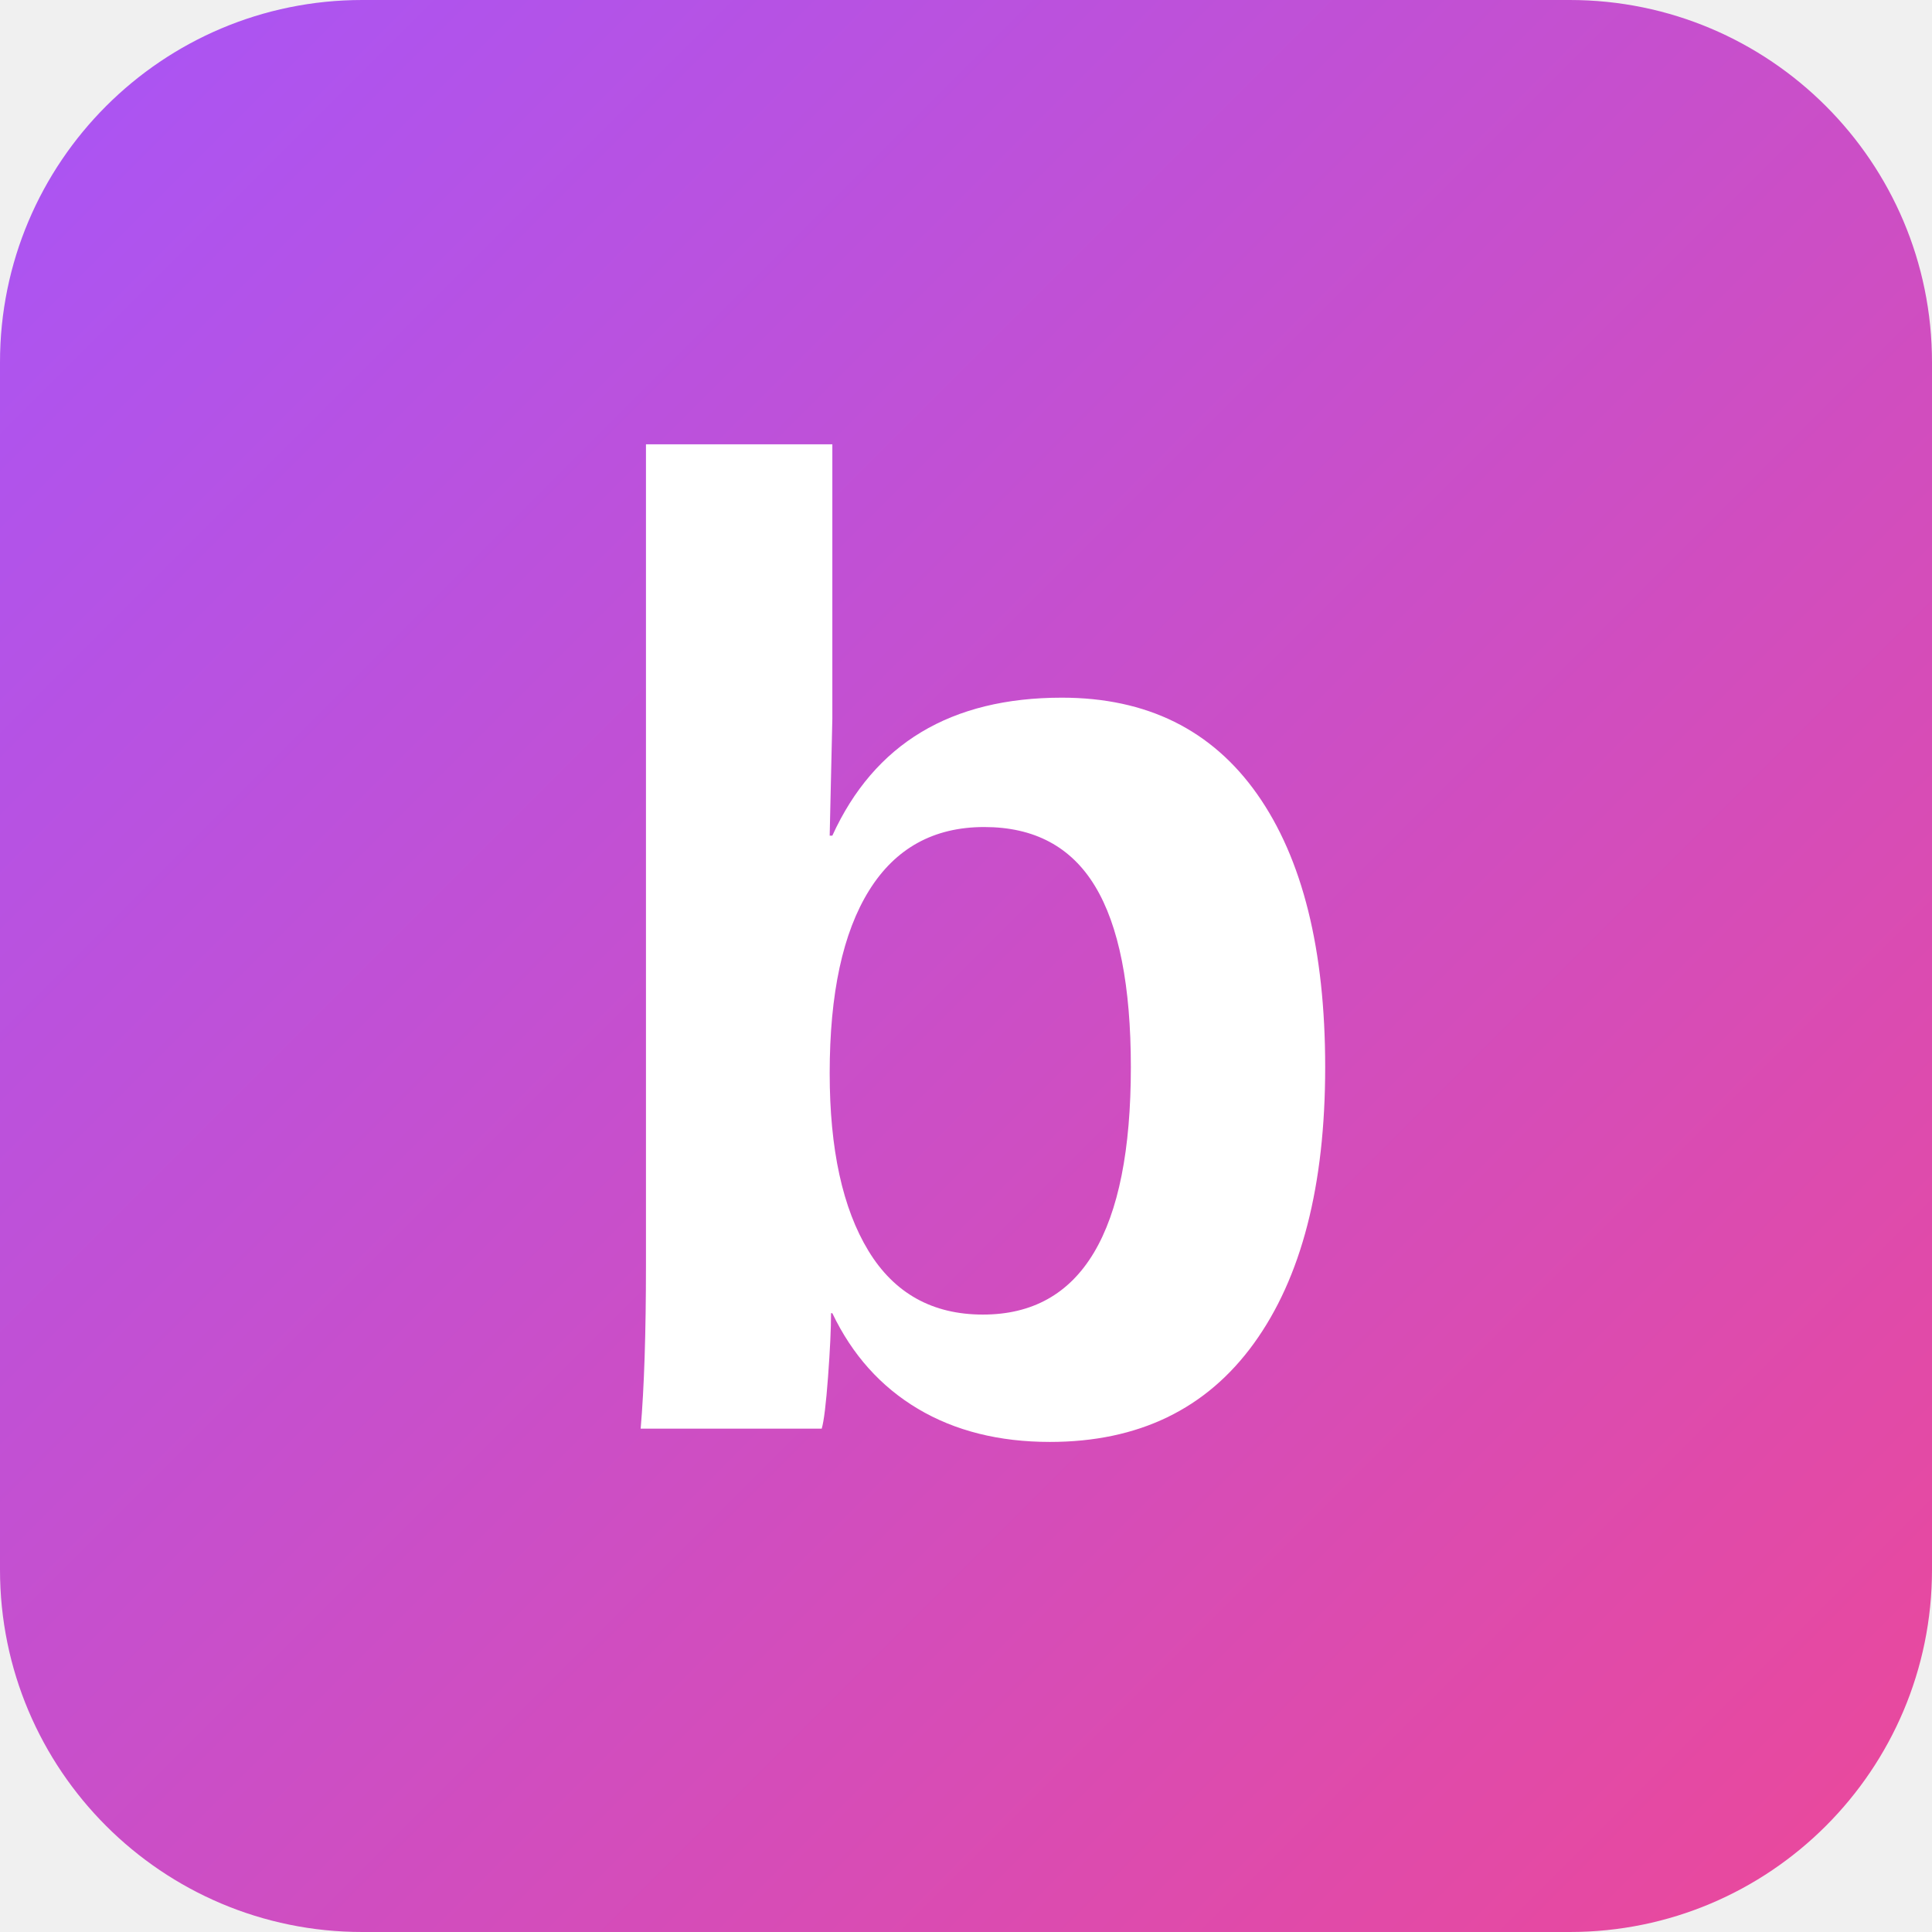
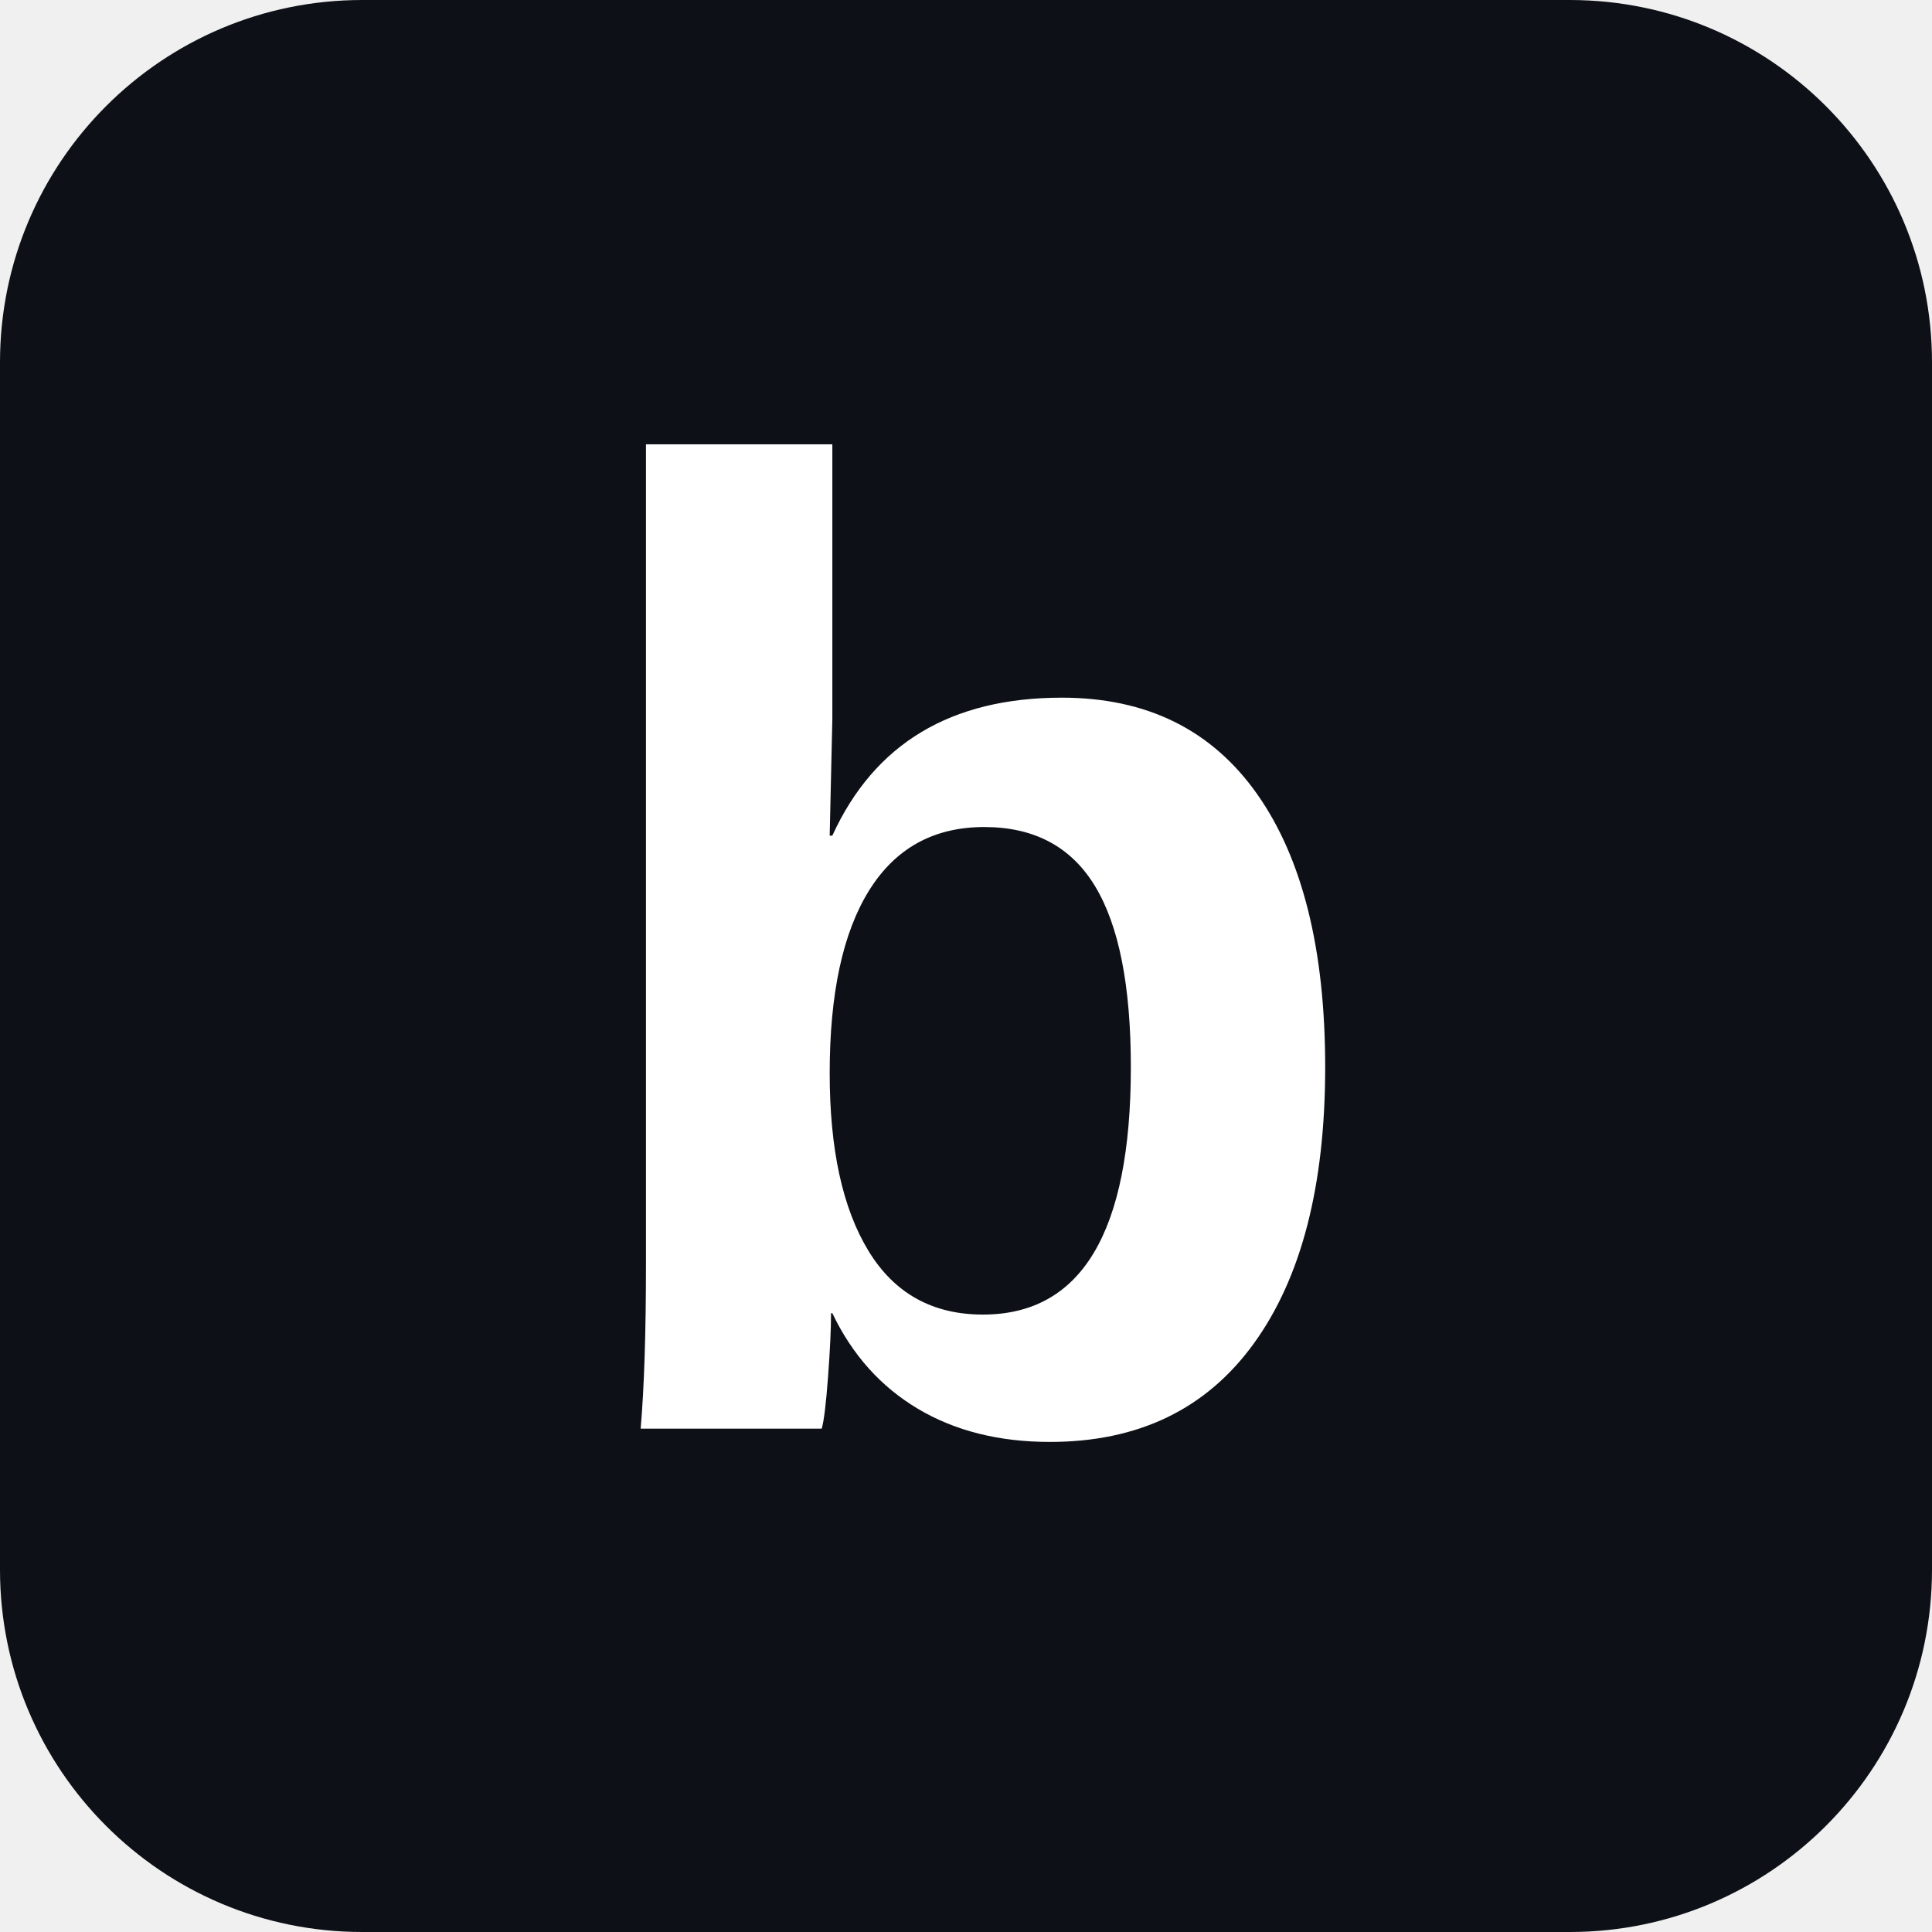
<svg xmlns="http://www.w3.org/2000/svg" viewBox="0 0 512 512">
-   <defs>
-     <linearGradient id="bg-gradient" x1="0%" y1="0%" x2="100%" y2="100%">
-       <stop offset="0%" stop-color="#a855f7" />
-       <stop offset="100%" stop-color="#ec4899" />
-     </linearGradient>
-   </defs>
-   <rect width="512" height="512" rx="96" fill="url(#bg-gradient)" />
+   <rect width="512" height="512" rx="96" fill="#0d1117" />
  <text x="50%" y="54%" dominant-baseline="middle" text-anchor="middle" font-family="Arial Black, Arial, sans-serif" font-size="360" font-weight="900" fill="white">b</text>
</svg>
